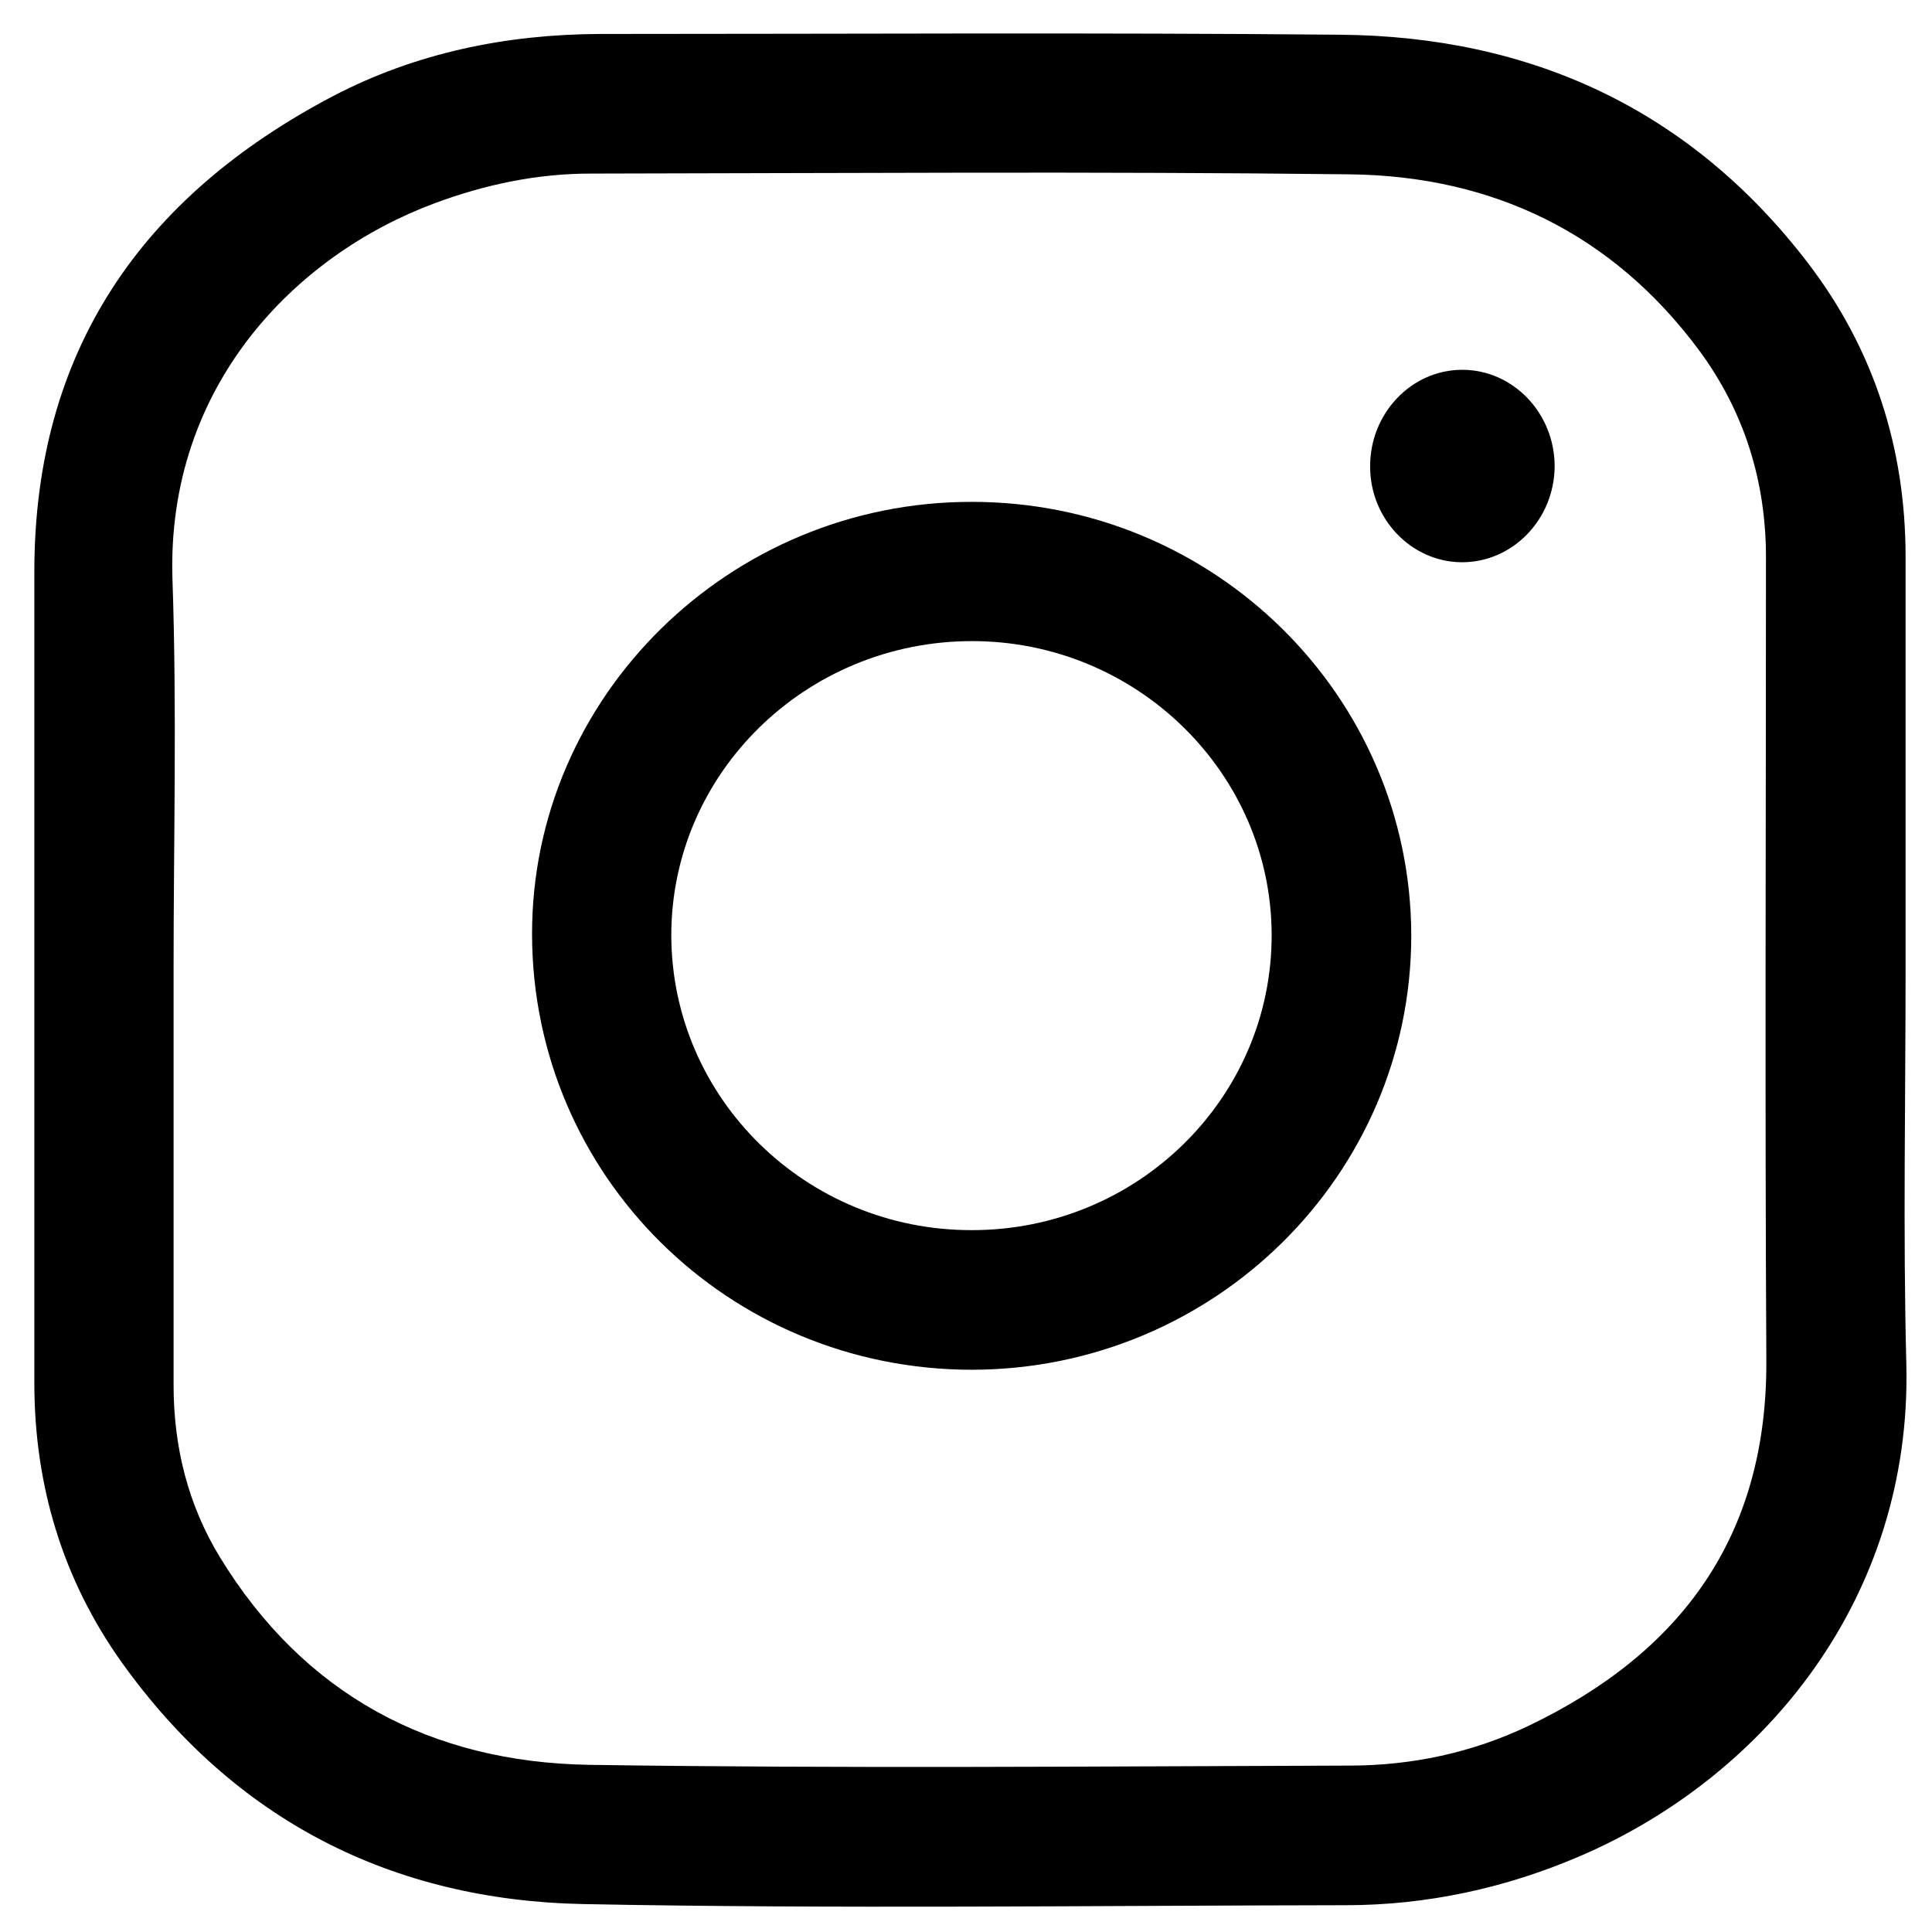
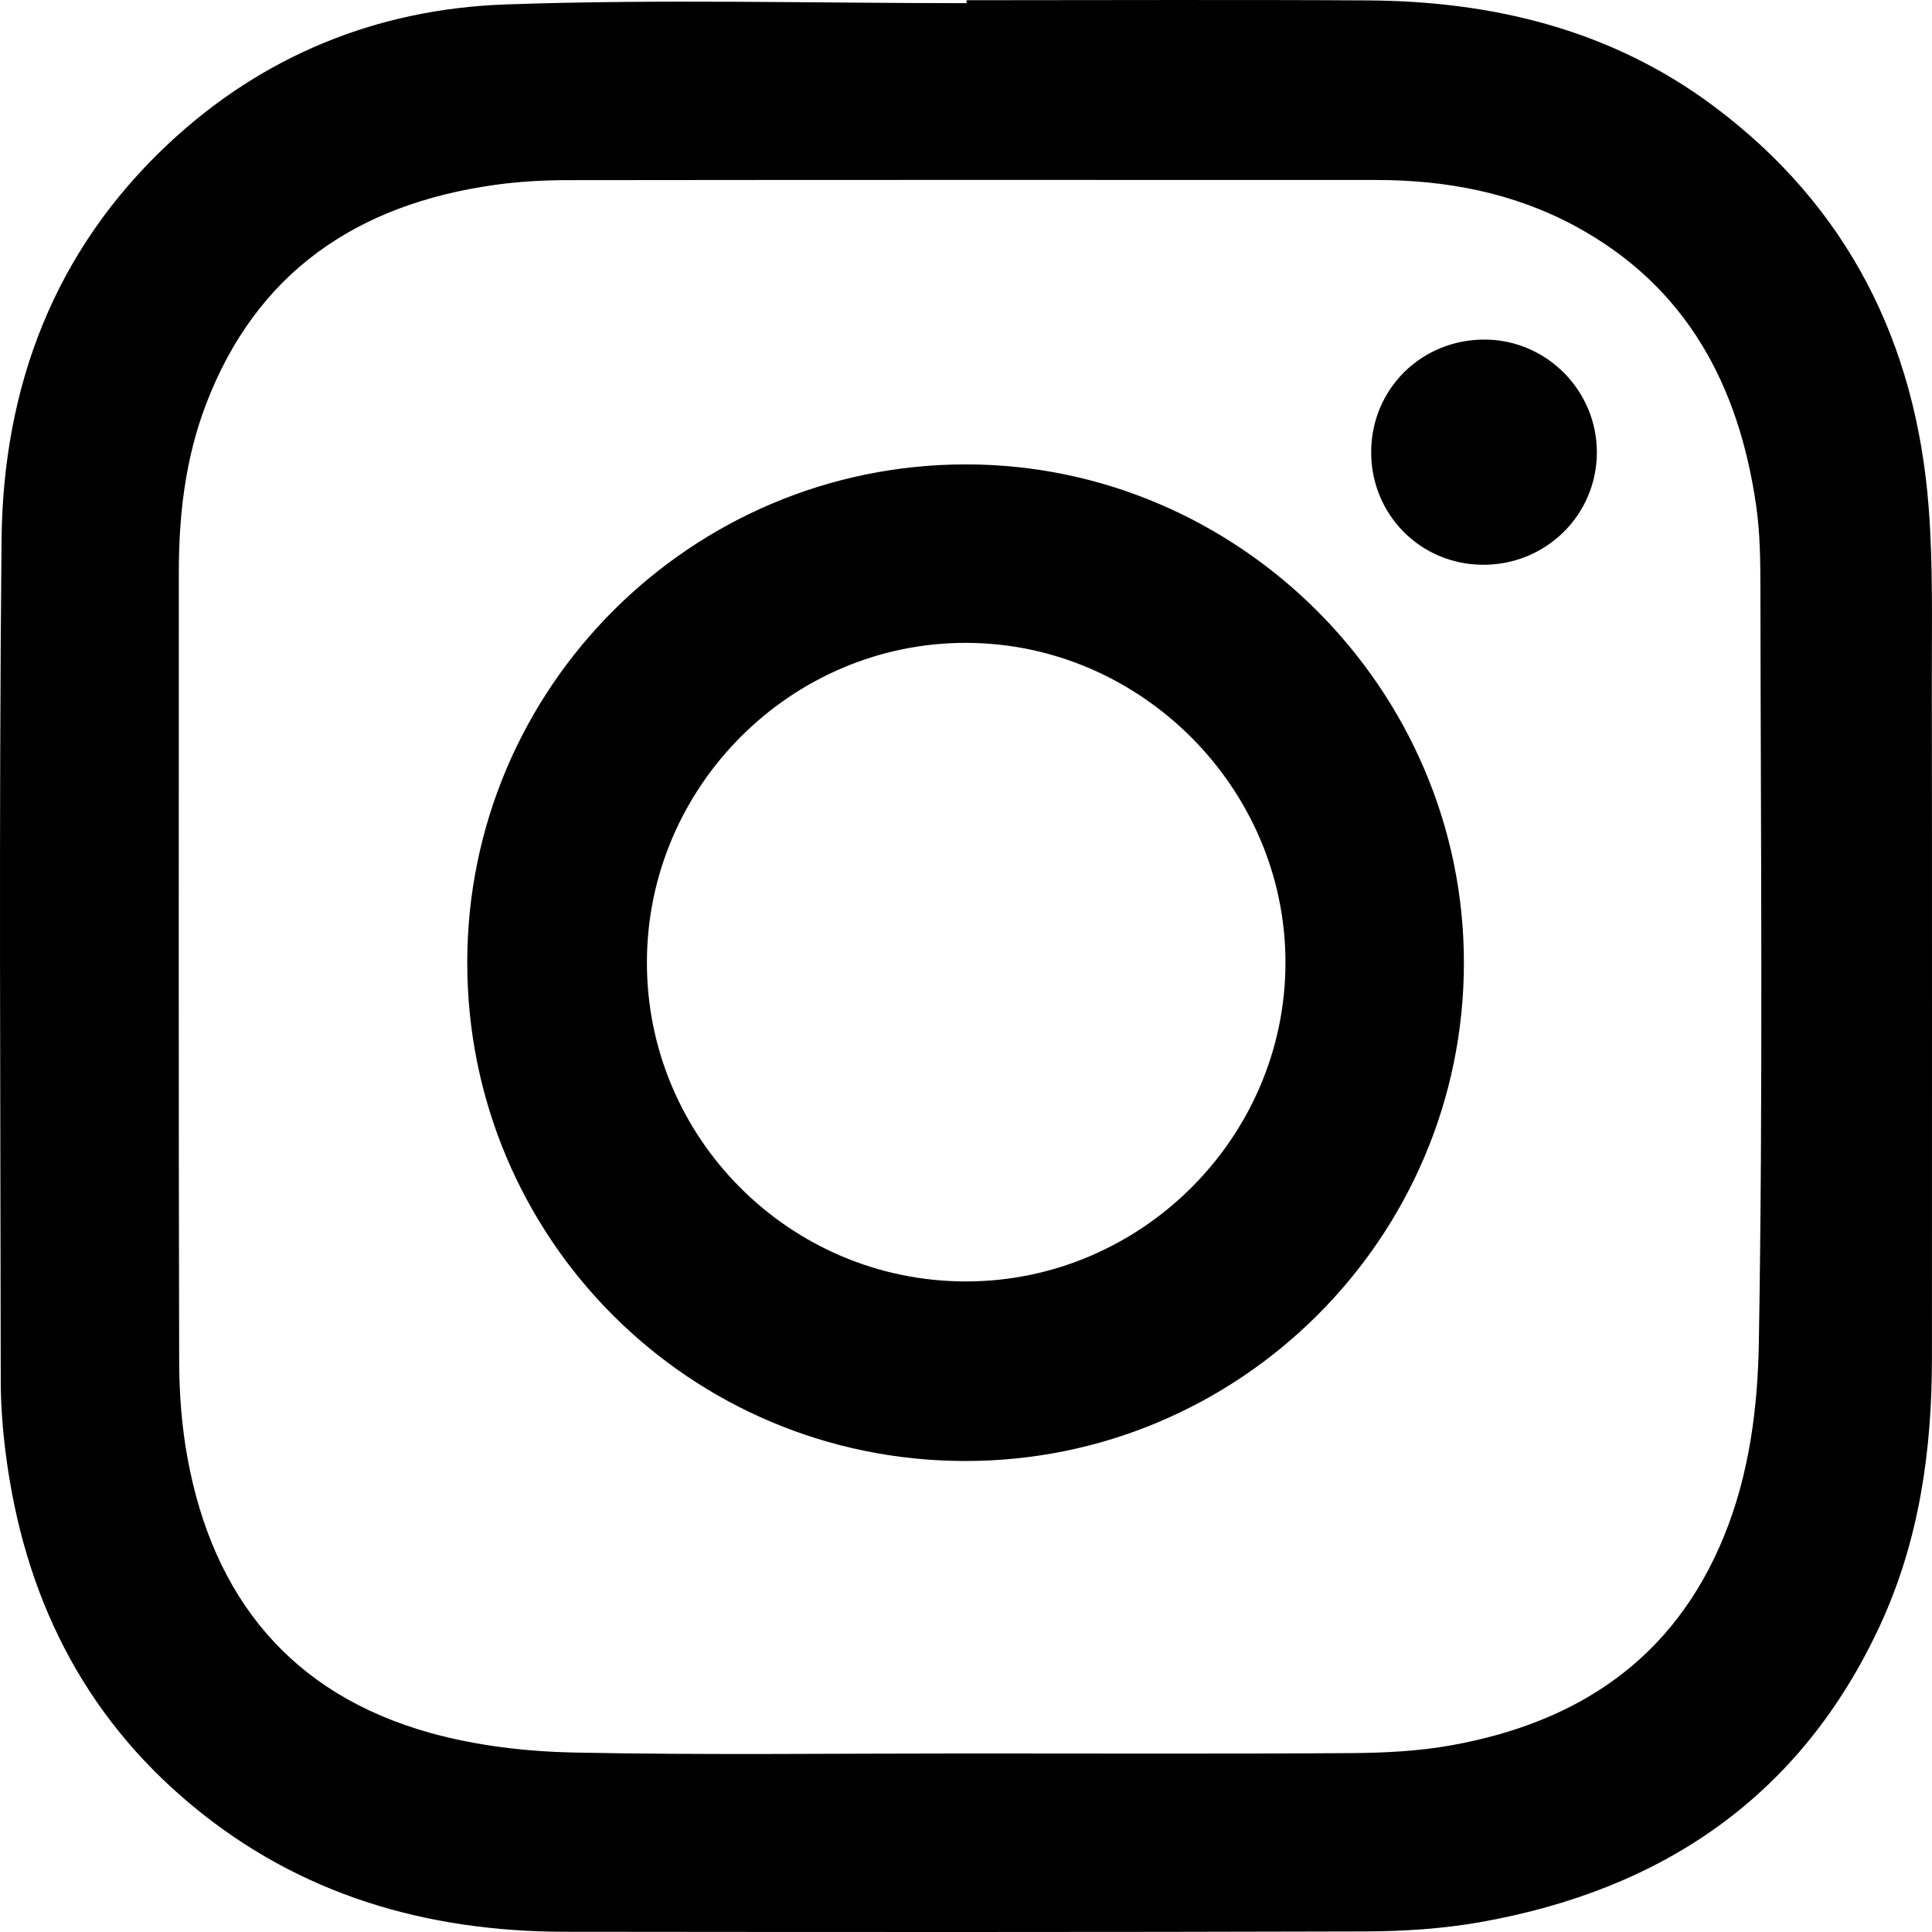
- <svg xmlns="http://www.w3.org/2000/svg" enable-background="new 0 0 512 512" id="Layer_1" version="1.1" viewBox="0 0 512 512" xml:space="preserve">
+ <svg xmlns="http://www.w3.org/2000/svg" enable-background="new 0 0 1024 1024" height="1024px" id="Layer_1" version="1.1" viewBox="0 0 1024 1024" width="1024px" xml:space="preserve">
  <g>
-     <path d="M505,257c0,34.8-0.7,69.7,0.2,104.5c1.5,61.6-37.2,109.2-86.5,130.4c-19.8,8.5-40.6,13-62.1,13c-67.3,0.1-134.7,1-202-0.3   c-50.7-1-92.4-22.2-122.3-64c-15.7-22-23.2-47-23.2-74.1c0-71.7,0-143.3,0-215c0-58.5,28.5-99.4,79.1-126C110.2,14,134.1,9.1,159,9   c65.3,0,130.7-0.4,196,0.2c50.7,0.4,93,19.8,124.2,60.6c17.4,22.8,25.8,49,25.8,77.8C505,184,505,220.5,505,257z M46,257   c0,36.7,0,73.3,0,110c0,16.4,3.8,31.8,12.3,45.7c22.3,36.5,56,54.3,97.8,55c67.1,1,134.3,0.4,201.5,0.2c16.5,0,32.5-3.4,47.4-10.5   c40.6-19.4,63.3-50.3,63.1-96.7c-0.4-71-0.1-142-0.1-213c0-20.1-5.7-38.5-17.6-54.7c-23-31.1-54.8-46.4-92.8-46.8   c-67-0.8-134-0.3-201-0.2c-14.3,0-28.1,2.9-41.5,7.9c-36.8,13.7-71,48.4-69.4,99.5C46.9,188,46,222.5,46,257z" />
-     <path d="M257.6,363c-64.5,0-116.5-51.4-116.6-115.4c-0.1-63,52.3-114.6,116.4-114.6c64.3-0.1,116.5,51.4,116.6,114.9   C374,311.3,321.9,362.9,257.6,363z M257.6,326c43.9,0,79.5-35.1,79.4-78.3c-0.1-42.8-35.7-77.8-79.4-77.8   c-43.9,0-79.7,34.9-79.7,78C178,291.1,213.7,326.1,257.6,326z" />
-     <path d="M387.5,98c13.5,0,24.5,11.5,24.5,25.6c-0.1,14.1-11.2,25.5-24.7,25.4c-13.3-0.1-24.2-11.5-24.2-25.3   C363,109.6,374,98,387.5,98z" />
+     <g>
+       <path clip-rule="evenodd" d="M512.305,0.122c70.856,0,141.717-0.328,212.571,0.094     c66.662,0.398,129.269,15.6,183.515,56.125c70.84,52.923,107.091,125.214,113.838,212.445c2.376,30.7,1.637,61.667,1.677,92.512     c0.161,119.619,0.072,239.239,0.059,358.86c-0.005,48.856-6.799,96.557-27.473,141.232     c-41.938,90.623-115.091,140.165-211.608,157.334c-20.125,3.579-40.886,4.916-61.359,4.977     c-141.333,0.417-282.669,0.321-424.003,0.174c-73.495-0.075-140.713-19.483-197.994-67.166     c-58.197-48.439-88.907-111.793-98.46-186.071c-1.648-12.811-2.657-25.805-2.669-38.714     C0.261,583.352-0.636,434.771,0.82,286.214c0.796-81.166,27.822-153.13,88.244-209.835     c50.119-47.032,111.04-71.607,178.739-74.012c81.404-2.892,162.991-0.685,244.499-0.685     C512.303,1.161,512.303,0.641,512.305,0.122z M511.505,929.369c68.18,0,136.358,0.274,204.534-0.188     c17.83-0.121,35.919-1.007,53.414-4.171c66.827-12.081,117.634-45.6,144.26-110.67c13.528-33.055,17.946-68.524,18.522-102.876     c2.237-133.271,0.976-266.602,0.819-399.911c-0.018-14.442-0.174-29.045-2.217-43.295     c-9.163-63.988-36.903-116.435-95.792-148.329c-32.869-17.801-68.551-24.522-105.64-24.534     c-142.831-0.042-285.662-0.084-428.492,0.087c-12.908,0.016-25.93,0.73-38.702,2.525     c-72.746,10.214-126.329,46.066-153.145,116.6c-10.822,28.463-14.28,58.288-14.286,88.569     c-0.021,139.403-0.155,278.803,0.183,418.208c0.041,17.055,1.313,34.355,4.366,51.114     c13.543,74.355,55.004,125.461,128.843,146.011c24.606,6.845,50.909,9.868,76.522,10.384     C373.608,930.277,442.565,929.364,511.505,929.369z" fill-rule="evenodd" />
+       <path clip-rule="evenodd" d="M775.903,510.369c-0.064,145.777-119.005,264.347-264.821,263.991     c-145.871-0.353-263.345-118.096-263.43-264.029C247.567,364.56,366.331,245.98,512.255,246.139     C656.921,246.295,775.968,365.605,775.903,510.369z M511.878,679.188c93.007,0.071,169.609-76.475,169.448-169.325     c-0.161-92.206-76.568-168.757-168.818-169.132c-92.873-0.377-169.438,75.935-169.635,169.074     C342.677,603.077,418.542,679.114,511.878,679.188z" fill-rule="evenodd" />
+       <path clip-rule="evenodd" d="M785.693,299.338c-33.019-0.295-59.047-26.717-58.941-59.832     c0.104-33.491,26.785-59.75,60.471-59.52c32.644,0.226,59.246,27.168,59.147,59.904     C846.27,273.09,819.174,299.637,785.693,299.338z" fill-rule="evenodd" />
+     </g>
  </g>
</svg>
